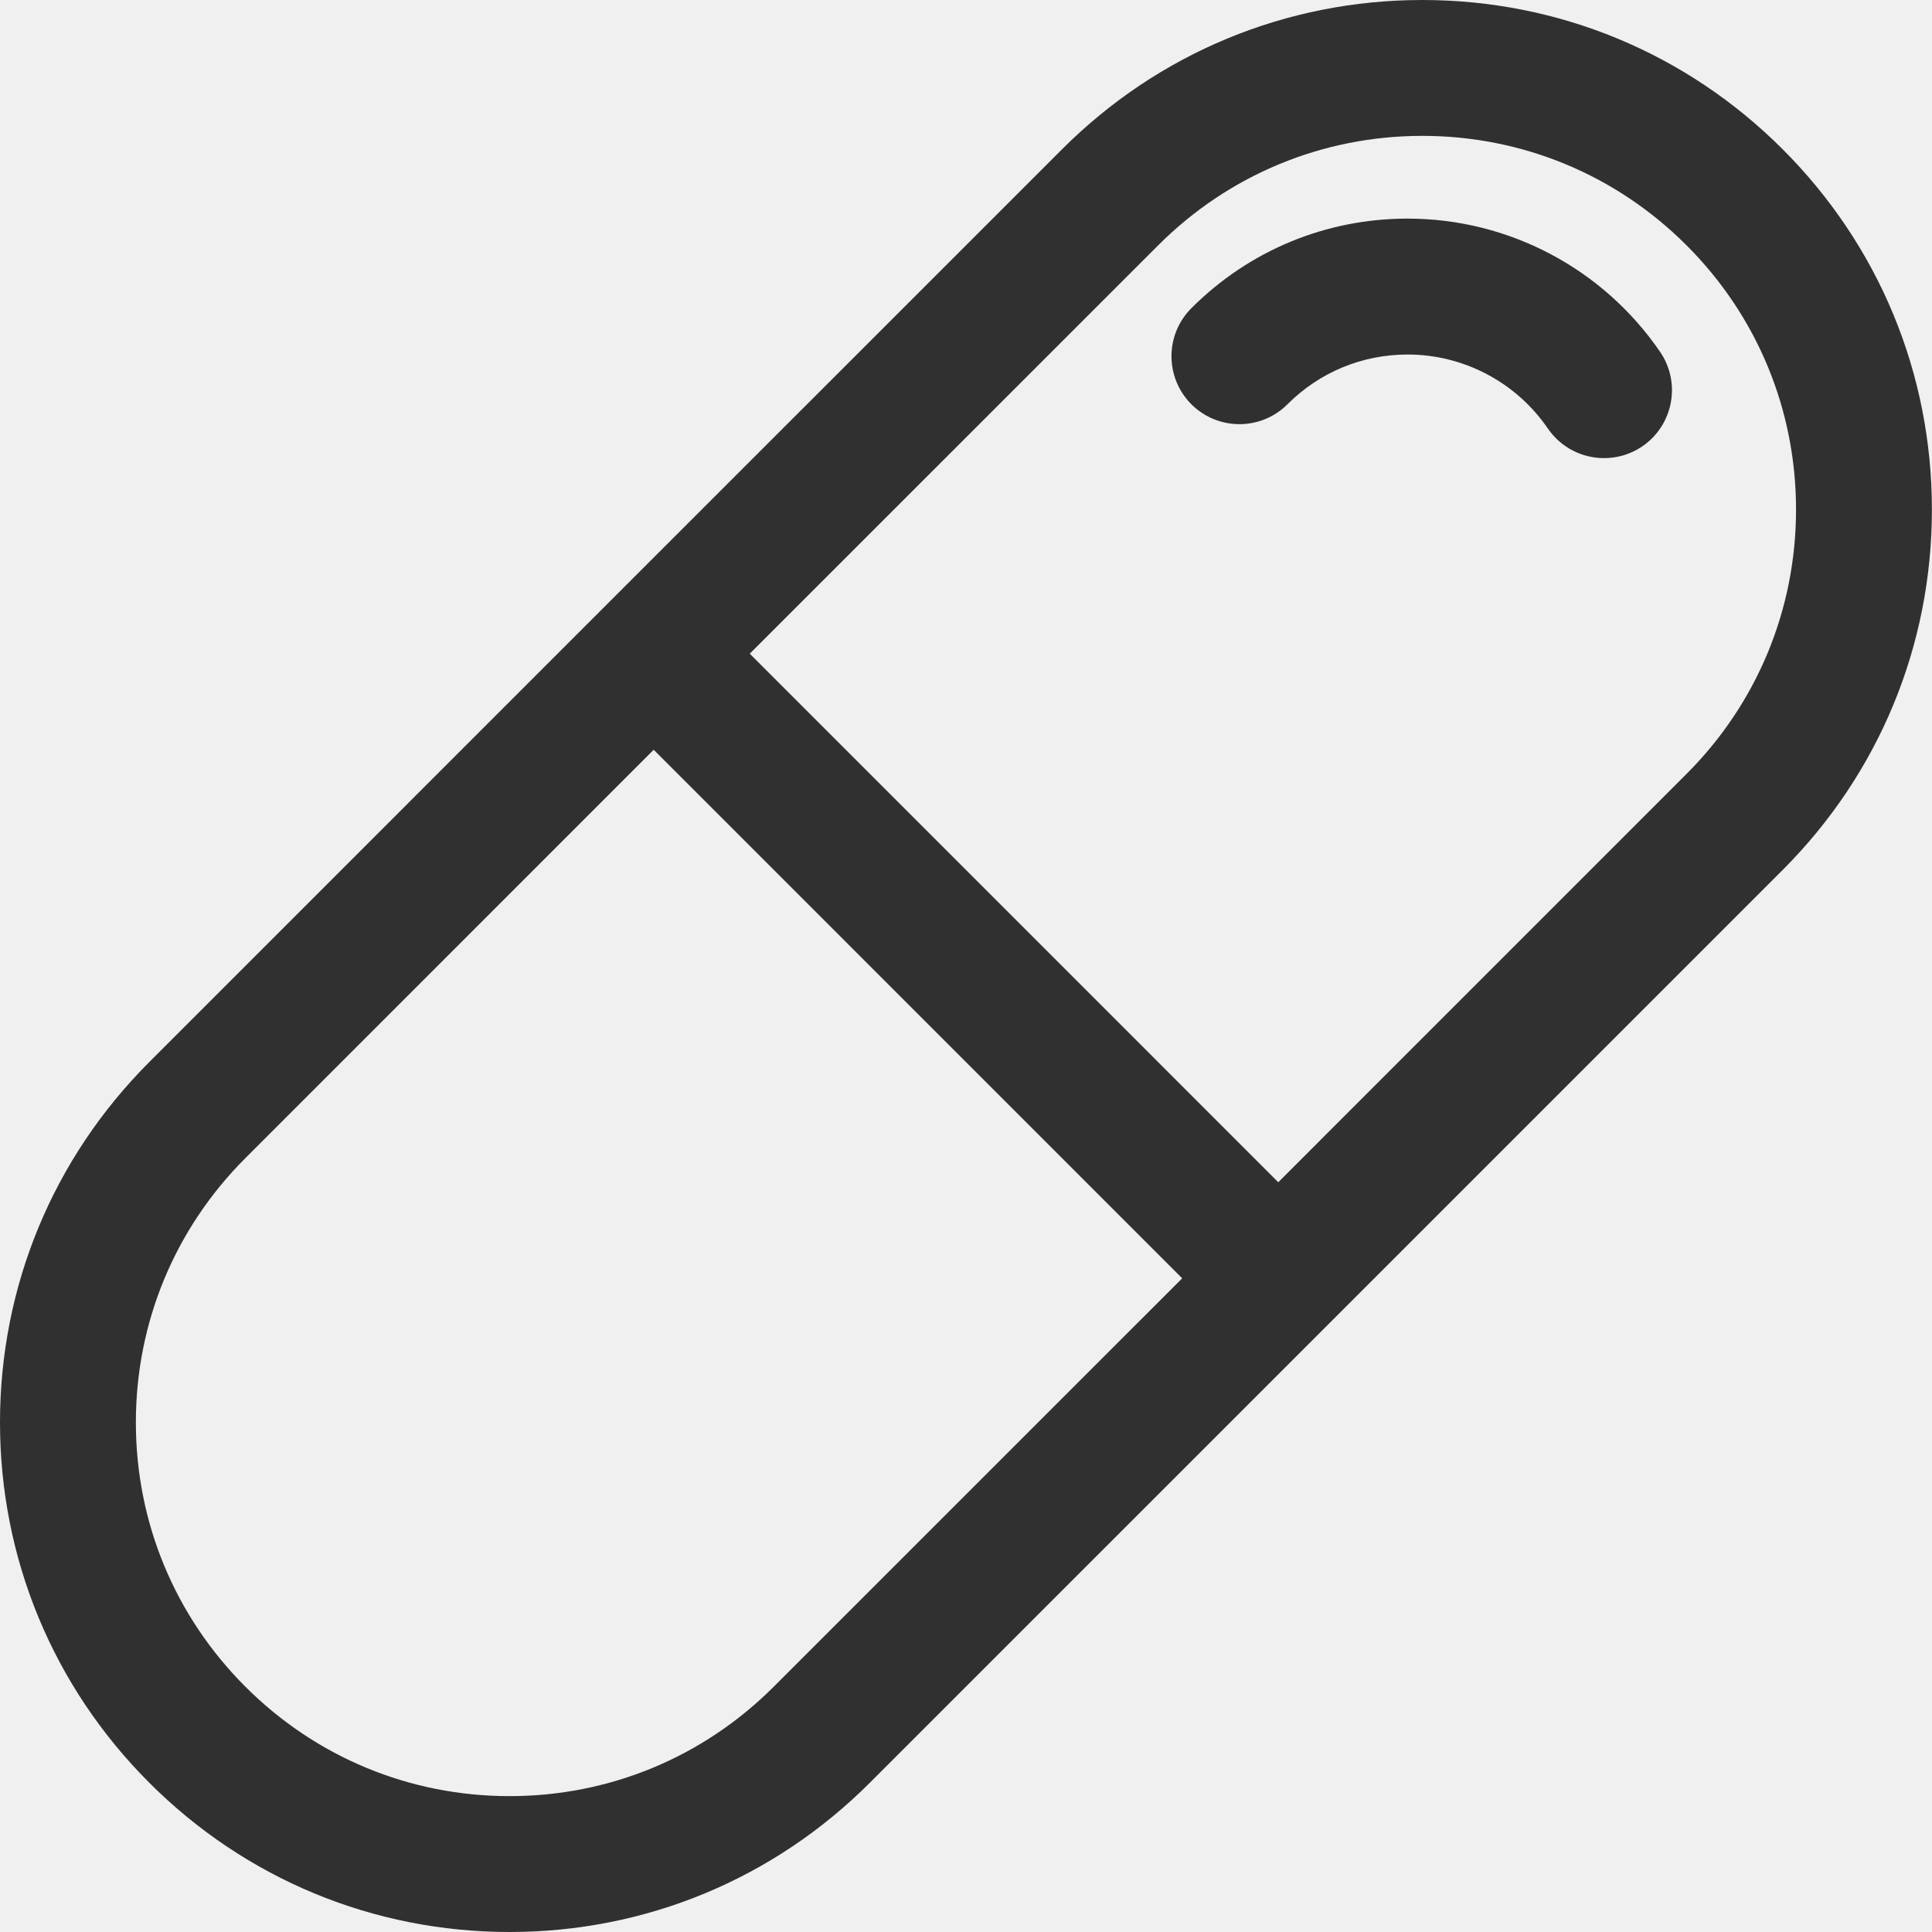
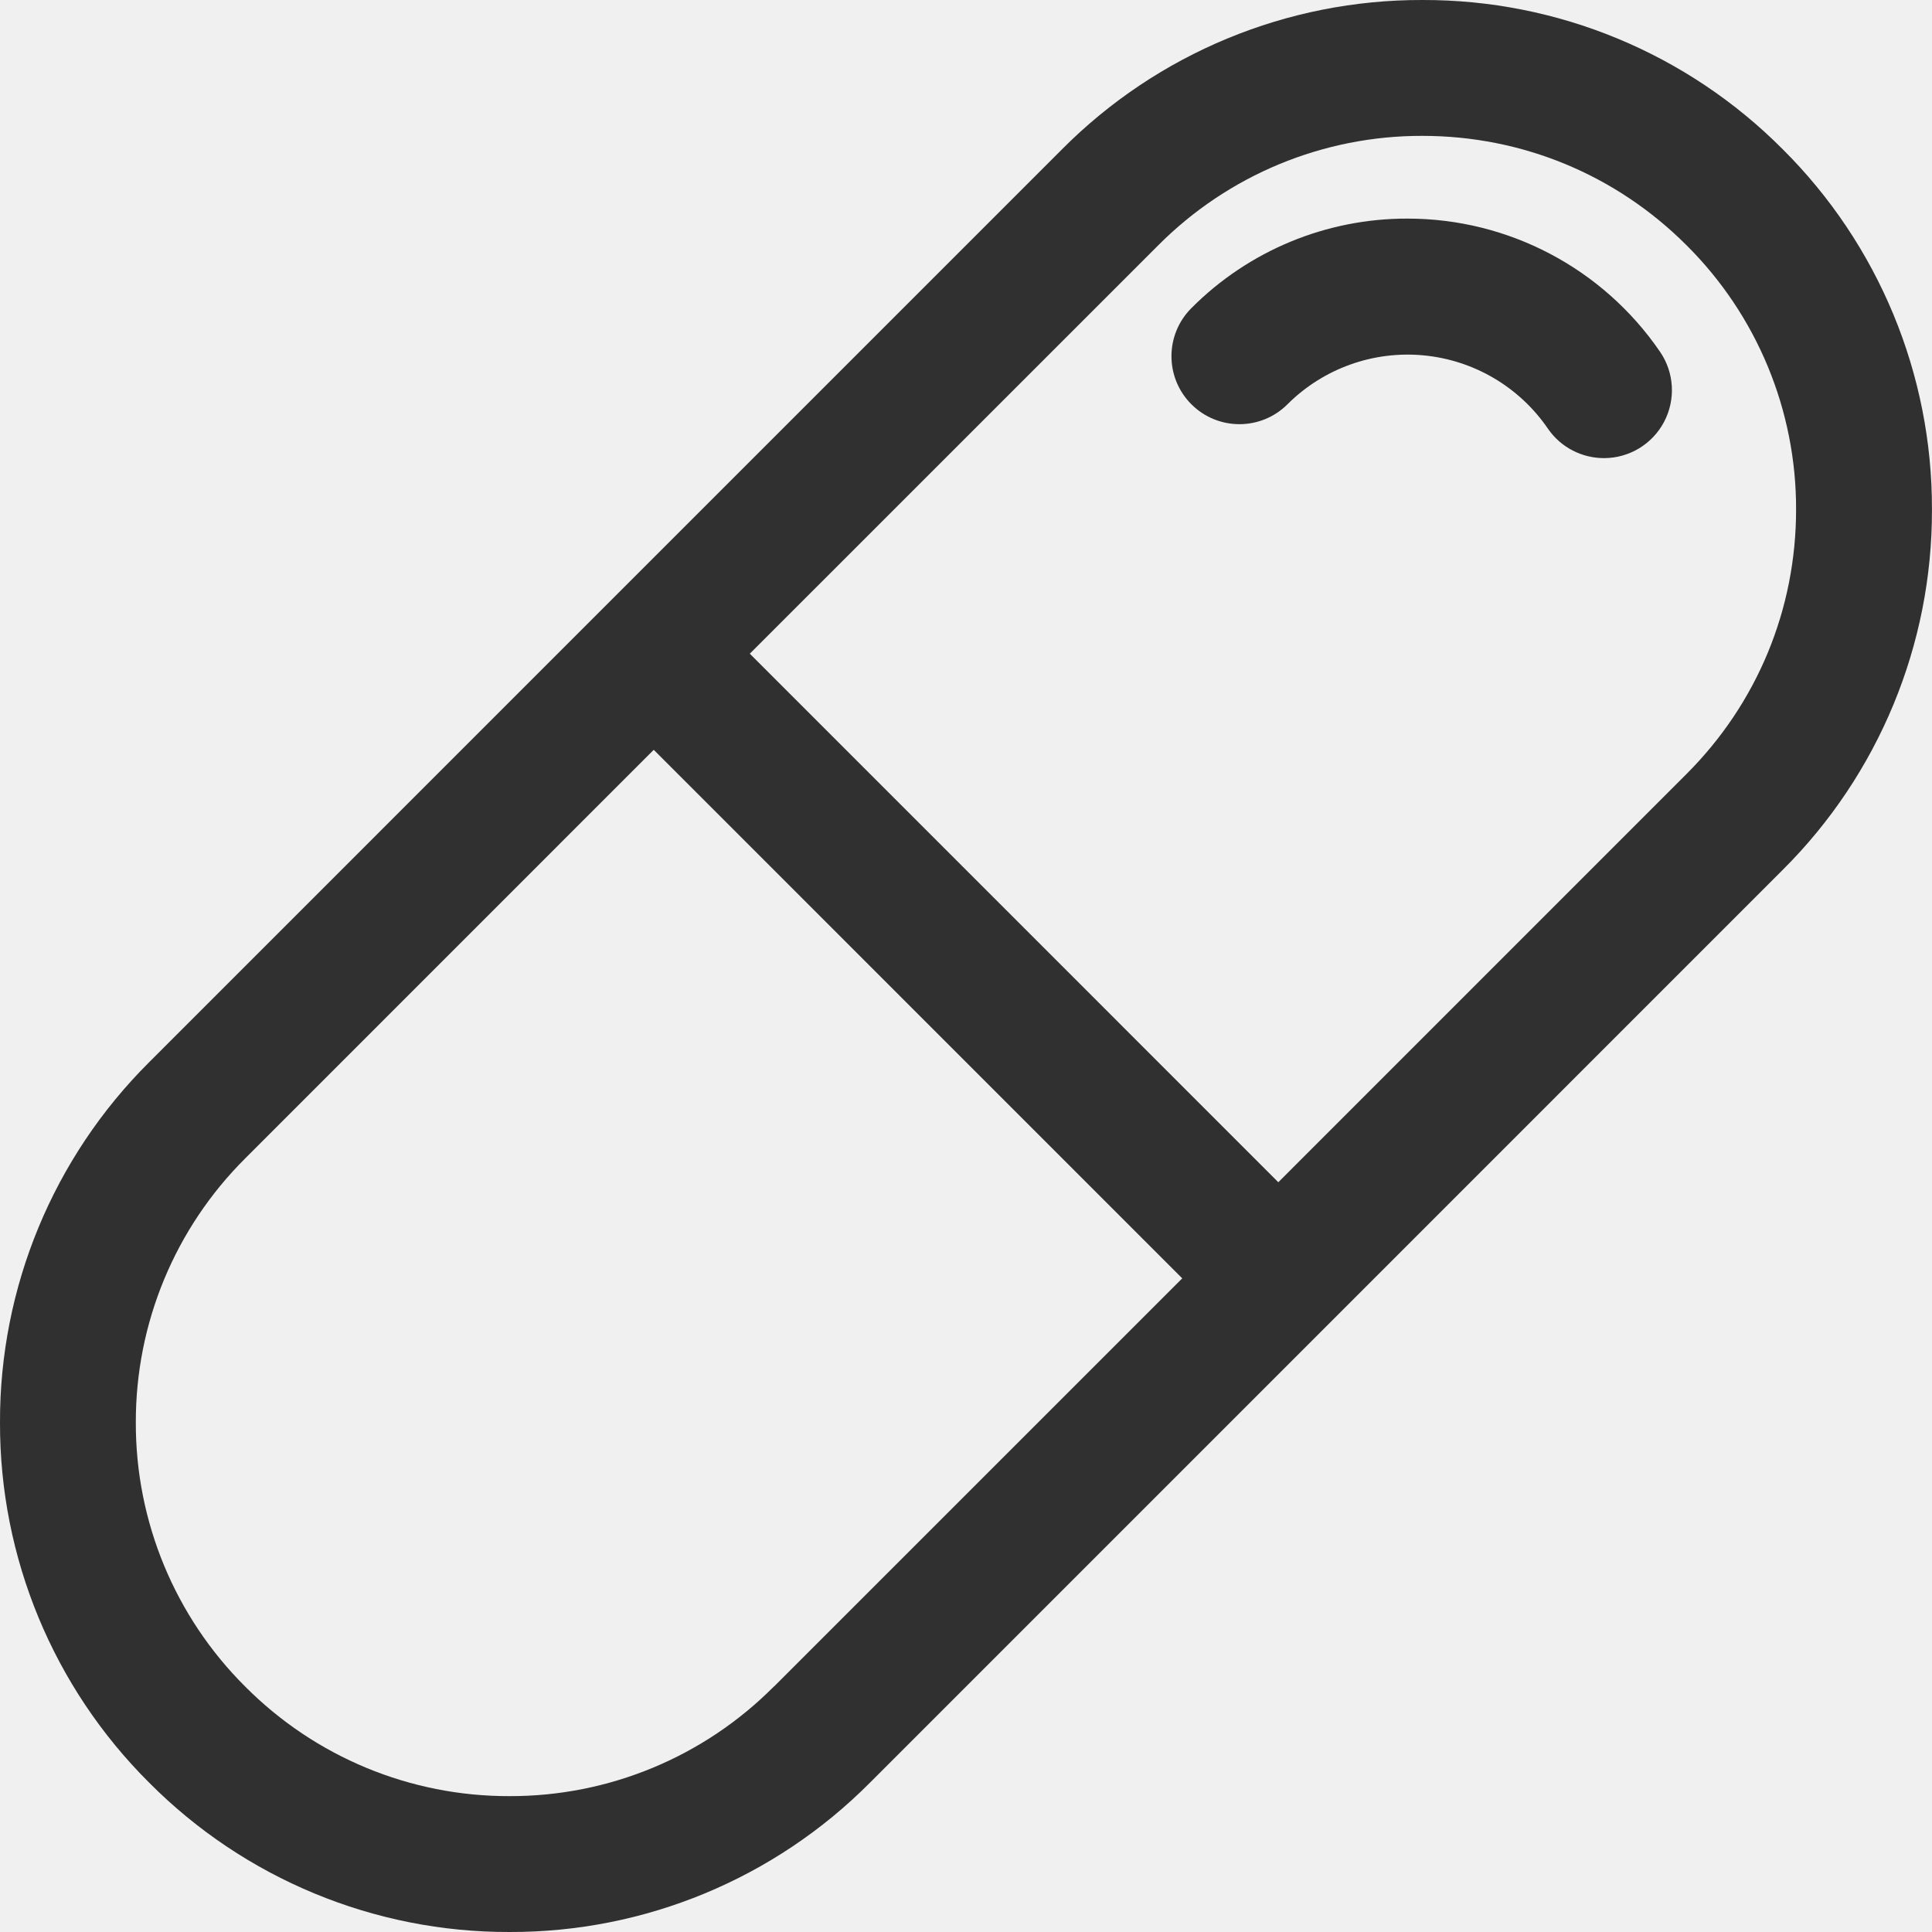
- <svg xmlns="http://www.w3.org/2000/svg" width="40" height="40" viewBox="0 0 40 40" fill="none">
-   <g clip-path="url(#clip0_31_311)">
-     <path d="M36.909 3.091C34.917 1.098 32.267 0 29.448 0C26.63 0 23.981 1.098 21.988 3.091L12.539 12.539L3.09 21.989C1.098 23.982 0 26.632 0 29.45C0 32.267 1.098 34.917 3.09 36.909C5.082 38.902 7.732 40 10.55 40C13.368 40 16.018 38.902 18.01 36.909L27.459 27.461L36.909 18.011C38.901 16.018 39.998 13.368 39.998 10.55C39.998 7.733 38.901 5.083 36.909 3.091ZM16.021 34.92C14.559 36.382 12.616 37.187 10.55 37.187C8.483 37.187 6.541 36.382 5.079 34.92C3.618 33.458 2.813 31.516 2.813 29.45C2.813 27.384 3.618 25.44 5.079 23.979L13.534 15.523L24.476 26.466L16.021 34.92ZM34.919 16.022L26.465 24.477L15.523 13.534L23.978 5.08C25.439 3.618 27.382 2.813 29.448 2.813C31.515 2.813 33.458 3.618 34.919 5.08C36.381 6.542 37.185 8.484 37.185 10.55C37.185 12.616 36.38 14.56 34.919 16.022Z" fill="#303030" />
-     <path d="M33.211 9.485C32.762 9.485 32.321 9.271 32.048 8.874C31.39 7.913 30.304 7.34 29.143 7.34C28.203 7.34 27.321 7.705 26.656 8.37C26.106 8.919 25.216 8.919 24.666 8.37C24.117 7.82 24.117 6.93 24.666 6.381C25.862 5.184 27.452 4.526 29.143 4.526C31.233 4.526 33.187 5.557 34.37 7.284C34.809 7.925 34.645 8.8 34.004 9.24C33.761 9.406 33.484 9.485 33.211 9.485Z" fill="#303030" />
+ <svg xmlns="http://www.w3.org/2000/svg" width="40" height="40" fill="none">
+   <g clip-path="url(#a)" fill="#303030">
+     <path d="M36.909 3.09A10.478 10.478 0 0 0 29.449 0a10.48 10.48 0 0 0-7.46 3.09l-9.45 9.45-9.449 9.45A10.485 10.485 0 0 0 0 29.45a10.48 10.48 0 0 0 3.09 7.46A10.478 10.478 0 0 0 10.55 40a10.48 10.48 0 0 0 7.46-3.09l9.45-9.45 9.449-9.45a10.484 10.484 0 0 0 3.09-7.46 10.48 10.48 0 0 0-3.09-7.46ZM16.02 34.92a7.688 7.688 0 0 1-5.47 2.267 7.685 7.685 0 0 1-5.472-2.267 7.685 7.685 0 0 1-2.266-5.47A7.69 7.69 0 0 1 5.08 23.98l8.455-8.456 10.942 10.943-8.455 8.454ZM34.92 16.022l-8.454 8.455-10.942-10.943 8.455-8.454a7.687 7.687 0 0 1 5.47-2.267c2.067 0 4.01.805 5.471 2.267a7.685 7.685 0 0 1 2.266 5.47c0 2.066-.805 4.01-2.266 5.472Z" />
+     <path d="M33.21 9.485c-.448 0-.89-.214-1.162-.61a3.52 3.52 0 0 0-5.392-.505 1.407 1.407 0 0 1-1.99-1.99 6.286 6.286 0 0 1 4.477-1.854c2.09 0 4.044 1.03 5.227 2.758a1.407 1.407 0 0 1-1.16 2.201Z" />
  </g>
  <defs>
-     <clipPath id="clip0_31_311">
-       <rect width="40" height="40" fill="white" />
+     <clipPath id="a">
+       <path fill="#fff" d="M0 0h40v40H0z" />
    </clipPath>
  </defs>
</svg>
